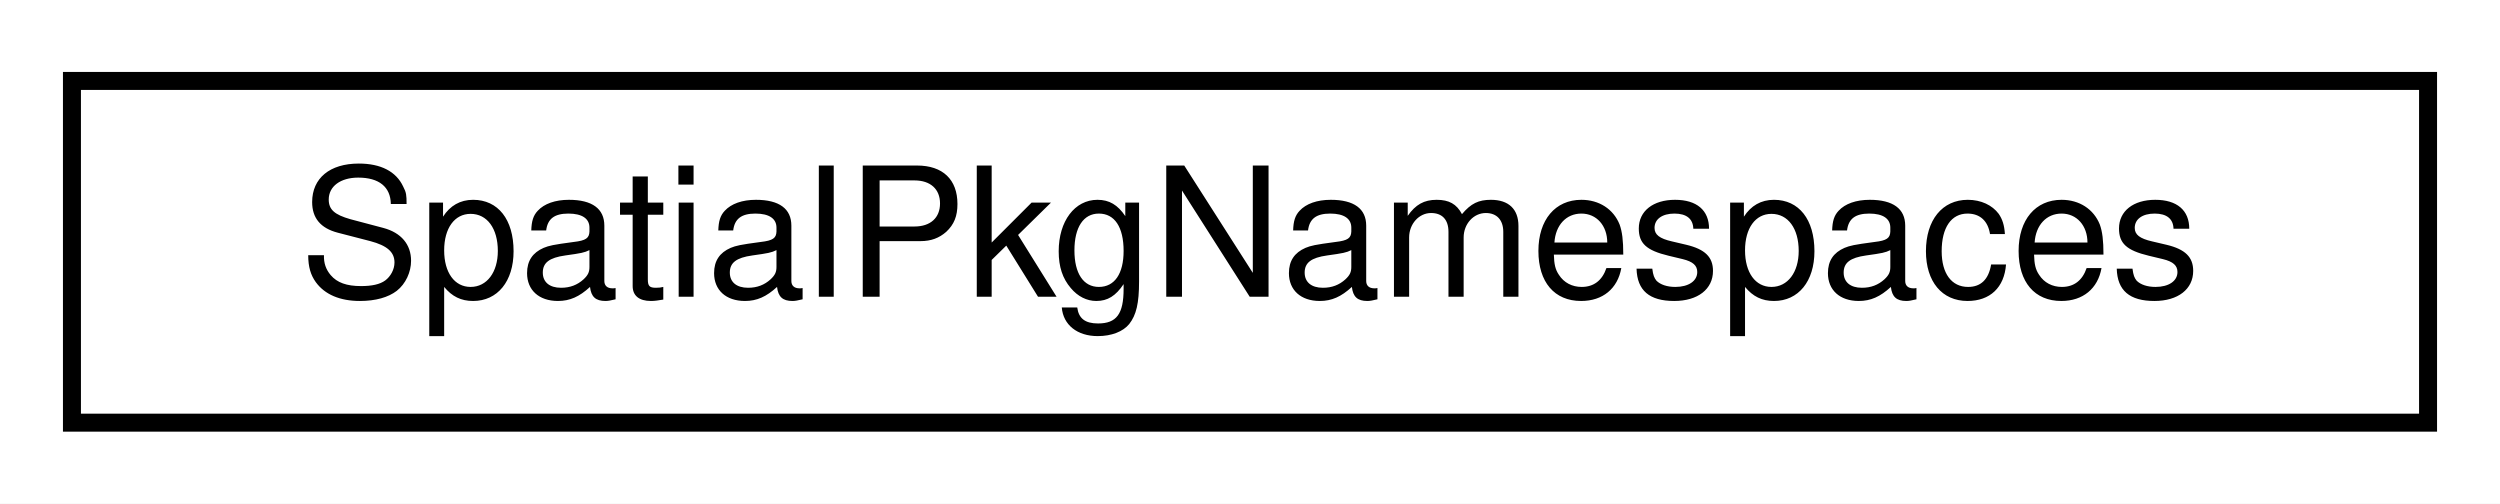
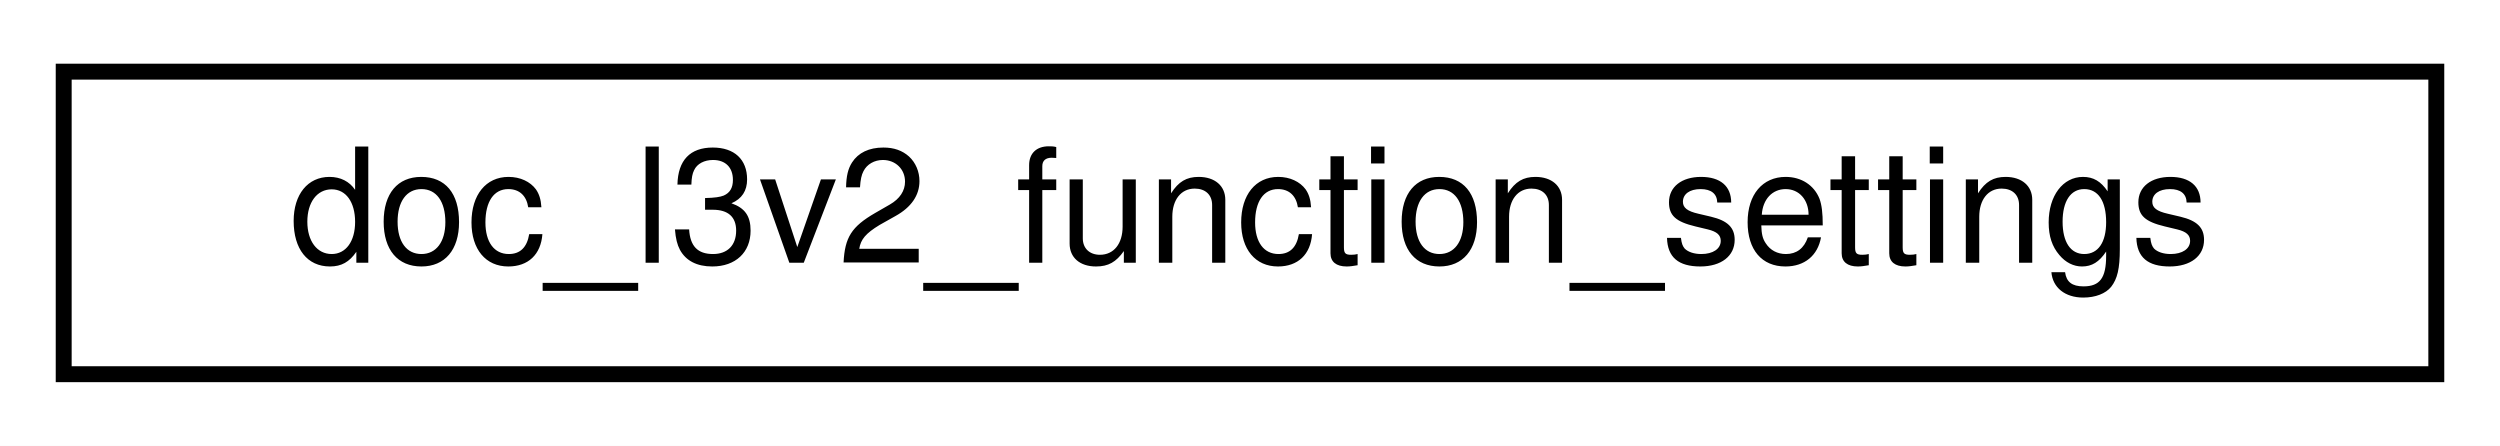
- <svg xmlns="http://www.w3.org/2000/svg" xmlns:xlink="http://www.w3.org/1999/xlink" width="139pt" height="28pt" viewBox="0.00 0.00 139.00 28.00">
+ <svg xmlns="http://www.w3.org/2000/svg" xmlns:xlink="http://www.w3.org/1999/xlink" width="157pt" height="28pt" viewBox="0.00 0.00 157.00 28.00">
  <g id="graph0" class="graph" transform="scale(1 1) rotate(0) translate(4 24)">
-     <polygon fill="white" stroke="transparent" points="-4,4 -4,-24 135,-24 135,4 -4,4" />
+     <polygon fill="white" stroke="transparent" points="-4,4 -4,-24 153,-24 153,4 -4,4" />
    <g id="node1" class="node">
      <g id="a_node1">
-         <a xlink:href="class_spatial_pkg_namespaces.html" target="_top" xlink:title=" ">
-           <polygon fill="white" stroke="black" points="0,-0.5 0,-19.5 131,-19.5 131,-0.5 0,-0.5" />
-           <text text-anchor="middle" x="65.5" y="-7.5" font-family="Helvetica,sans-Serif" font-size="10.00">SpatialPkgNamespaces</text>
+         <a xlink:href="classdoc__l3v2__function__settings.html" target="_top" xlink:title=" ">
+           <polygon fill="white" stroke="black" points="0,-0.5 0,-19.5 149,-19.5 149,-0.5 0,-0.5" />
+           <text text-anchor="middle" x="74.5" y="-7.5" font-family="Helvetica,sans-Serif" font-size="10.00">doc_l3v2_function_settings</text>
        </a>
      </g>
    </g>
  </g>
</svg>
